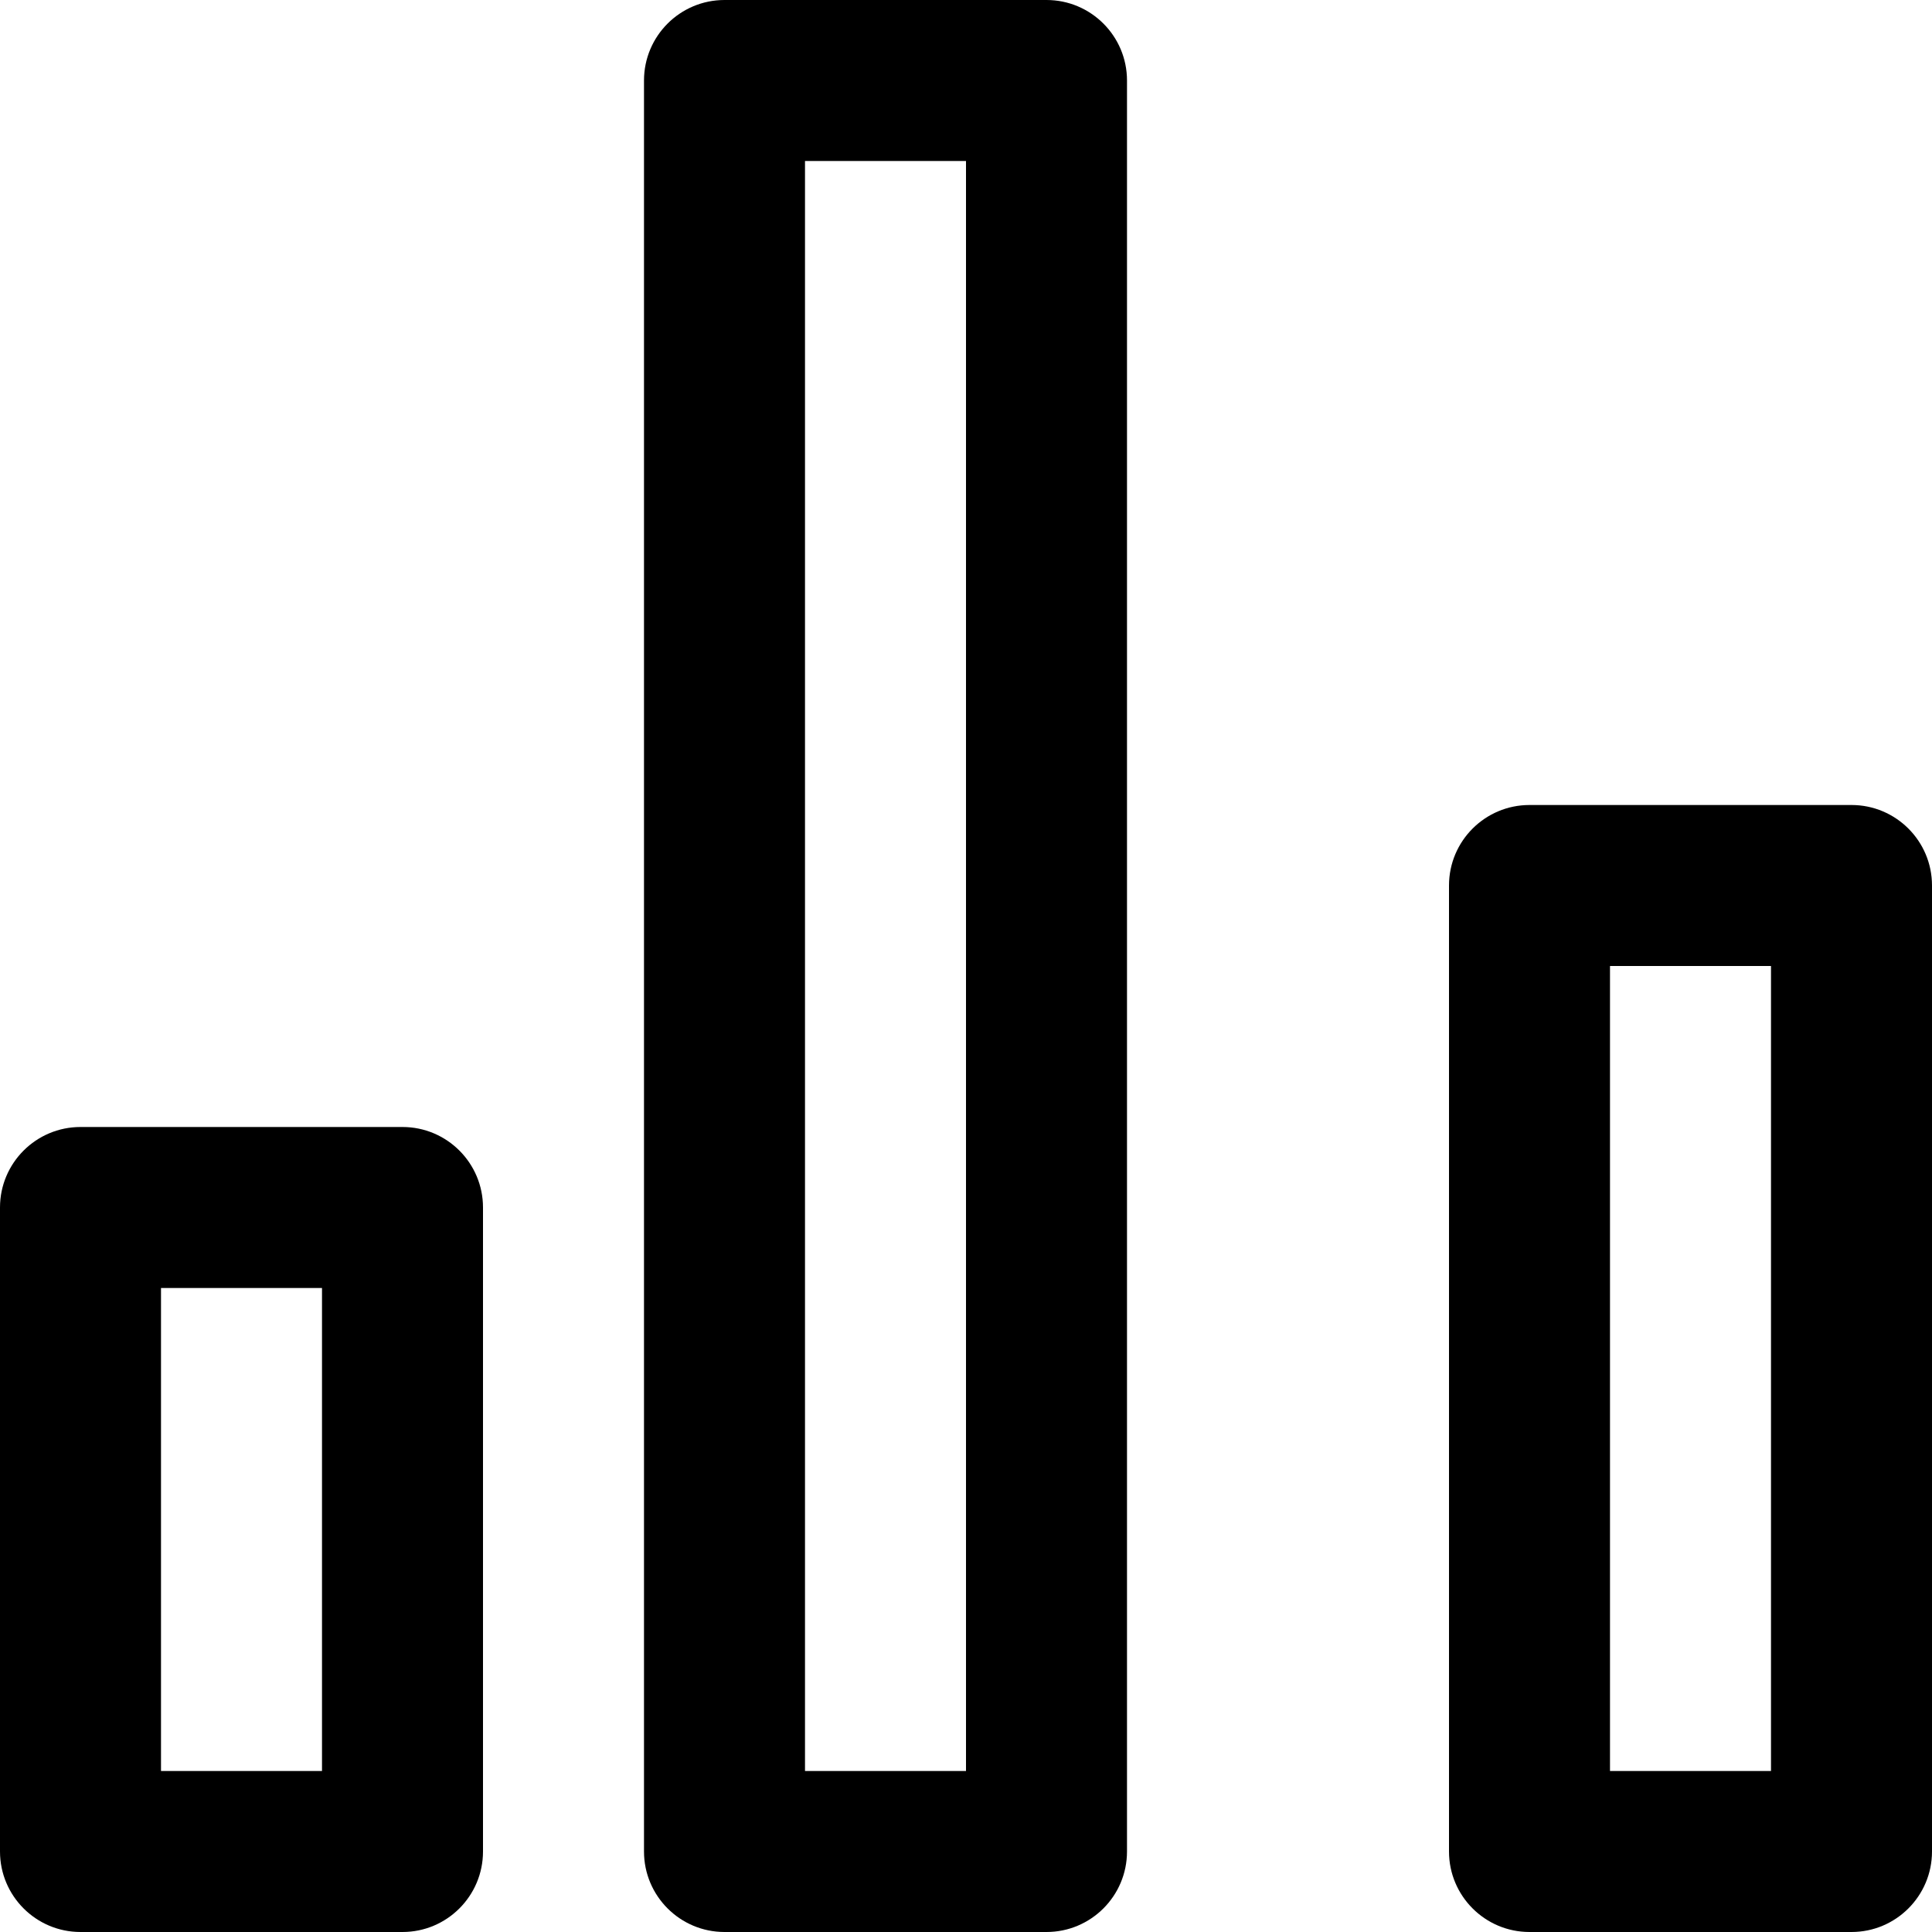
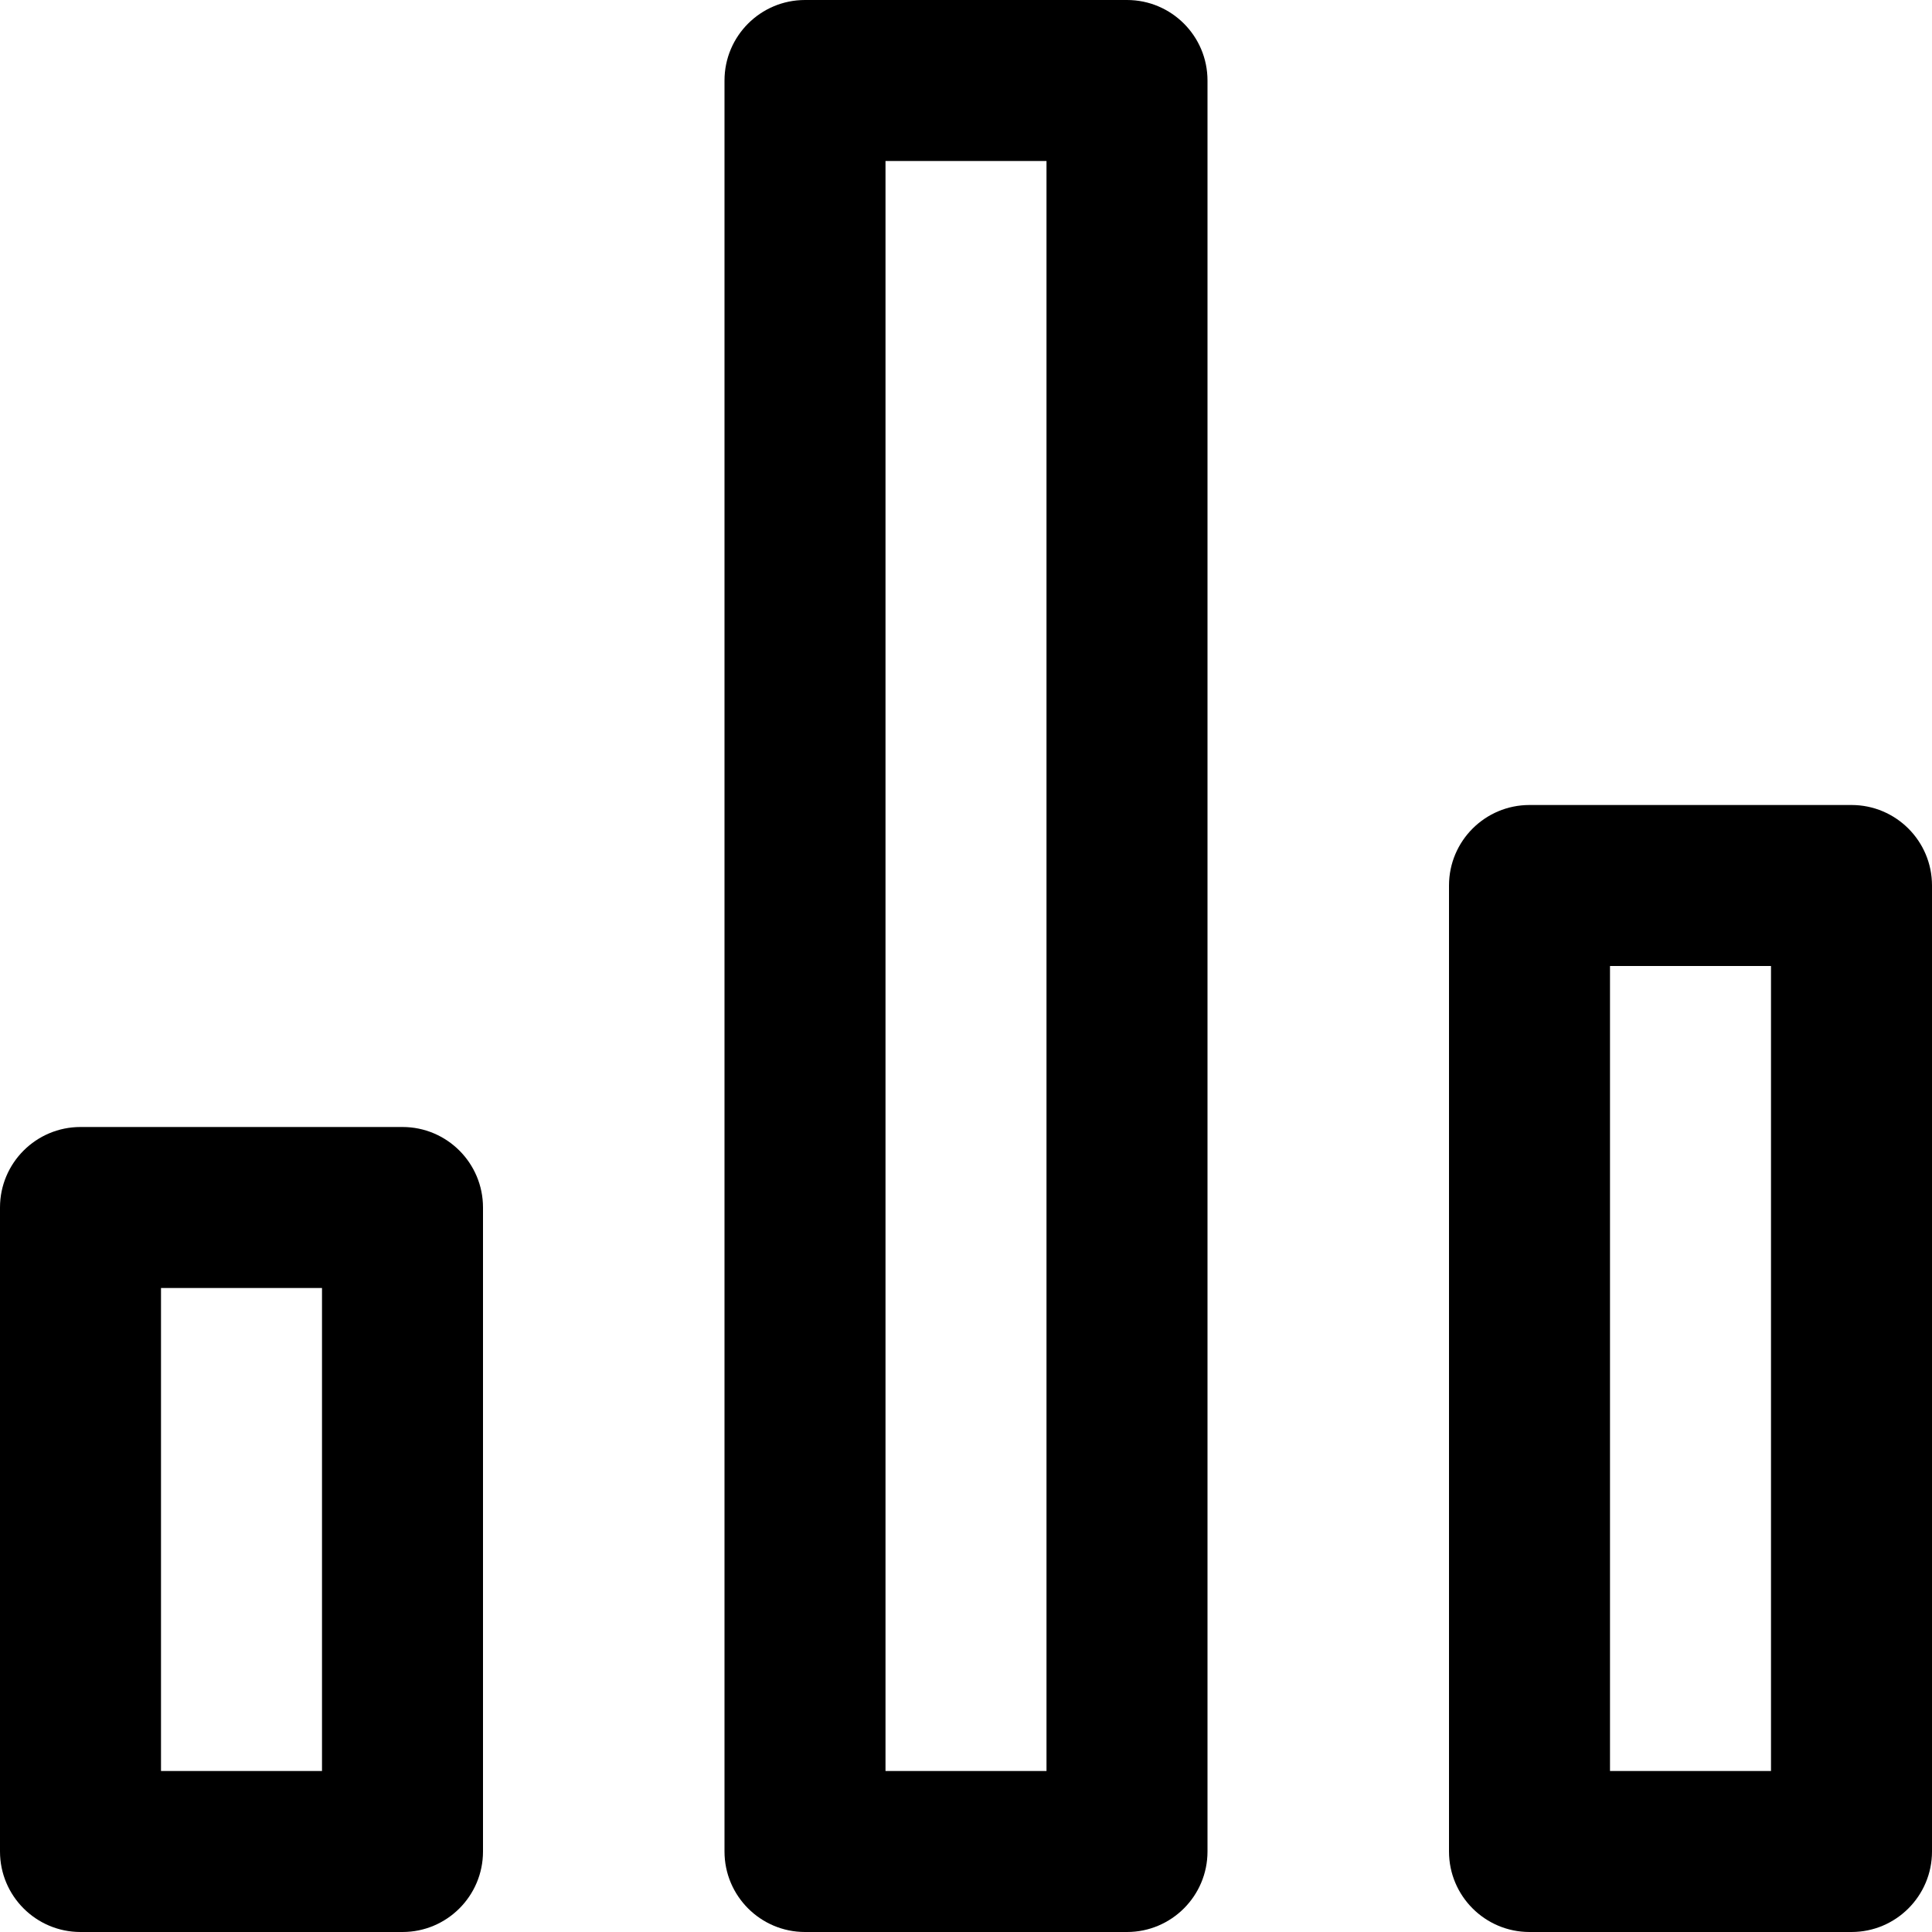
<svg xmlns="http://www.w3.org/2000/svg" width="24px" height="24px" viewBox="0 0 24 24" version="1.1">
  <defs />
  <g id="Page-1" stroke="none" stroke-width="1" fill="none" fill-rule="evenodd">
-     <g id="NumberTransaction24" fill="#000000" fill-rule="nonzero">
-       <path d="M20,12 L20,22 L22,22 L22,12 L20,12 Z M19,10 L23,10 C23.552,10 24,10.448 24,11 L24,23 C24,23.552 23.552,24 23,24 L19,24 C18.448,24 18,23.552 18,23 L18,11 C18,10.448 18.448,10 19,10 Z M2,16 L2,22 L4,22 L4,16 L2,16 Z M1,14 L5,14 C5.552,14 6,14.448 6,15 L6,23 C6,23.552 5.552,24 5,24 L1,24 C0.448,24 0,23.552 0,23 L0,15 C0,14.448 0.448,14 1,14 Z M10,2 L10,22 L12,22 L12,2 L10,2 Z M9,0 L13,0 C13.552,0 14,0.448 14,1 L14,23 C14,23.552 13.552,24 13,24 L9,24 C8.448,24 8,23.552 8,23 L8,1 C8,0.448 8.448,0 9,0 Z" />
+     <g id="ChartBars24" fill="#000000" fill-rule="nonzero">
+       <path d="M20,12 L20,22 L22,22 L22,12 L20,12 Z M19,10 L23,10 C23.552,10 24,10.448 24,11 L24,23 C24,23.552 23.552,24 23,24 L19,24 C18.448,24 18,23.552 18,23 L18,11 C18,10.448 18.448,10 19,10 Z M2,16 L2,22 L4,22 L4,16 L2,16 Z M1,14 L5,14 C5.552,14 6,14.448 6,15 L6,23 C6,23.552 5.552,24 5,24 L1,24 C0.448,24 0,23.552 0,23 L0,15 C0,14.448 0.448,14 1,14 Z M11,2 L11,22 L13,22 L13,2 L11,2 Z M10,0 L14,0 C14.552,0 15,0.448 15,1 L15,23 C15,23.552 14.552,24 14,24 L10,24 C9.448,24 9,23.552 9,23 L9,1 C9,0.448 9.448,0 10,0 Z" />
    </g>
  </g>
</svg>
